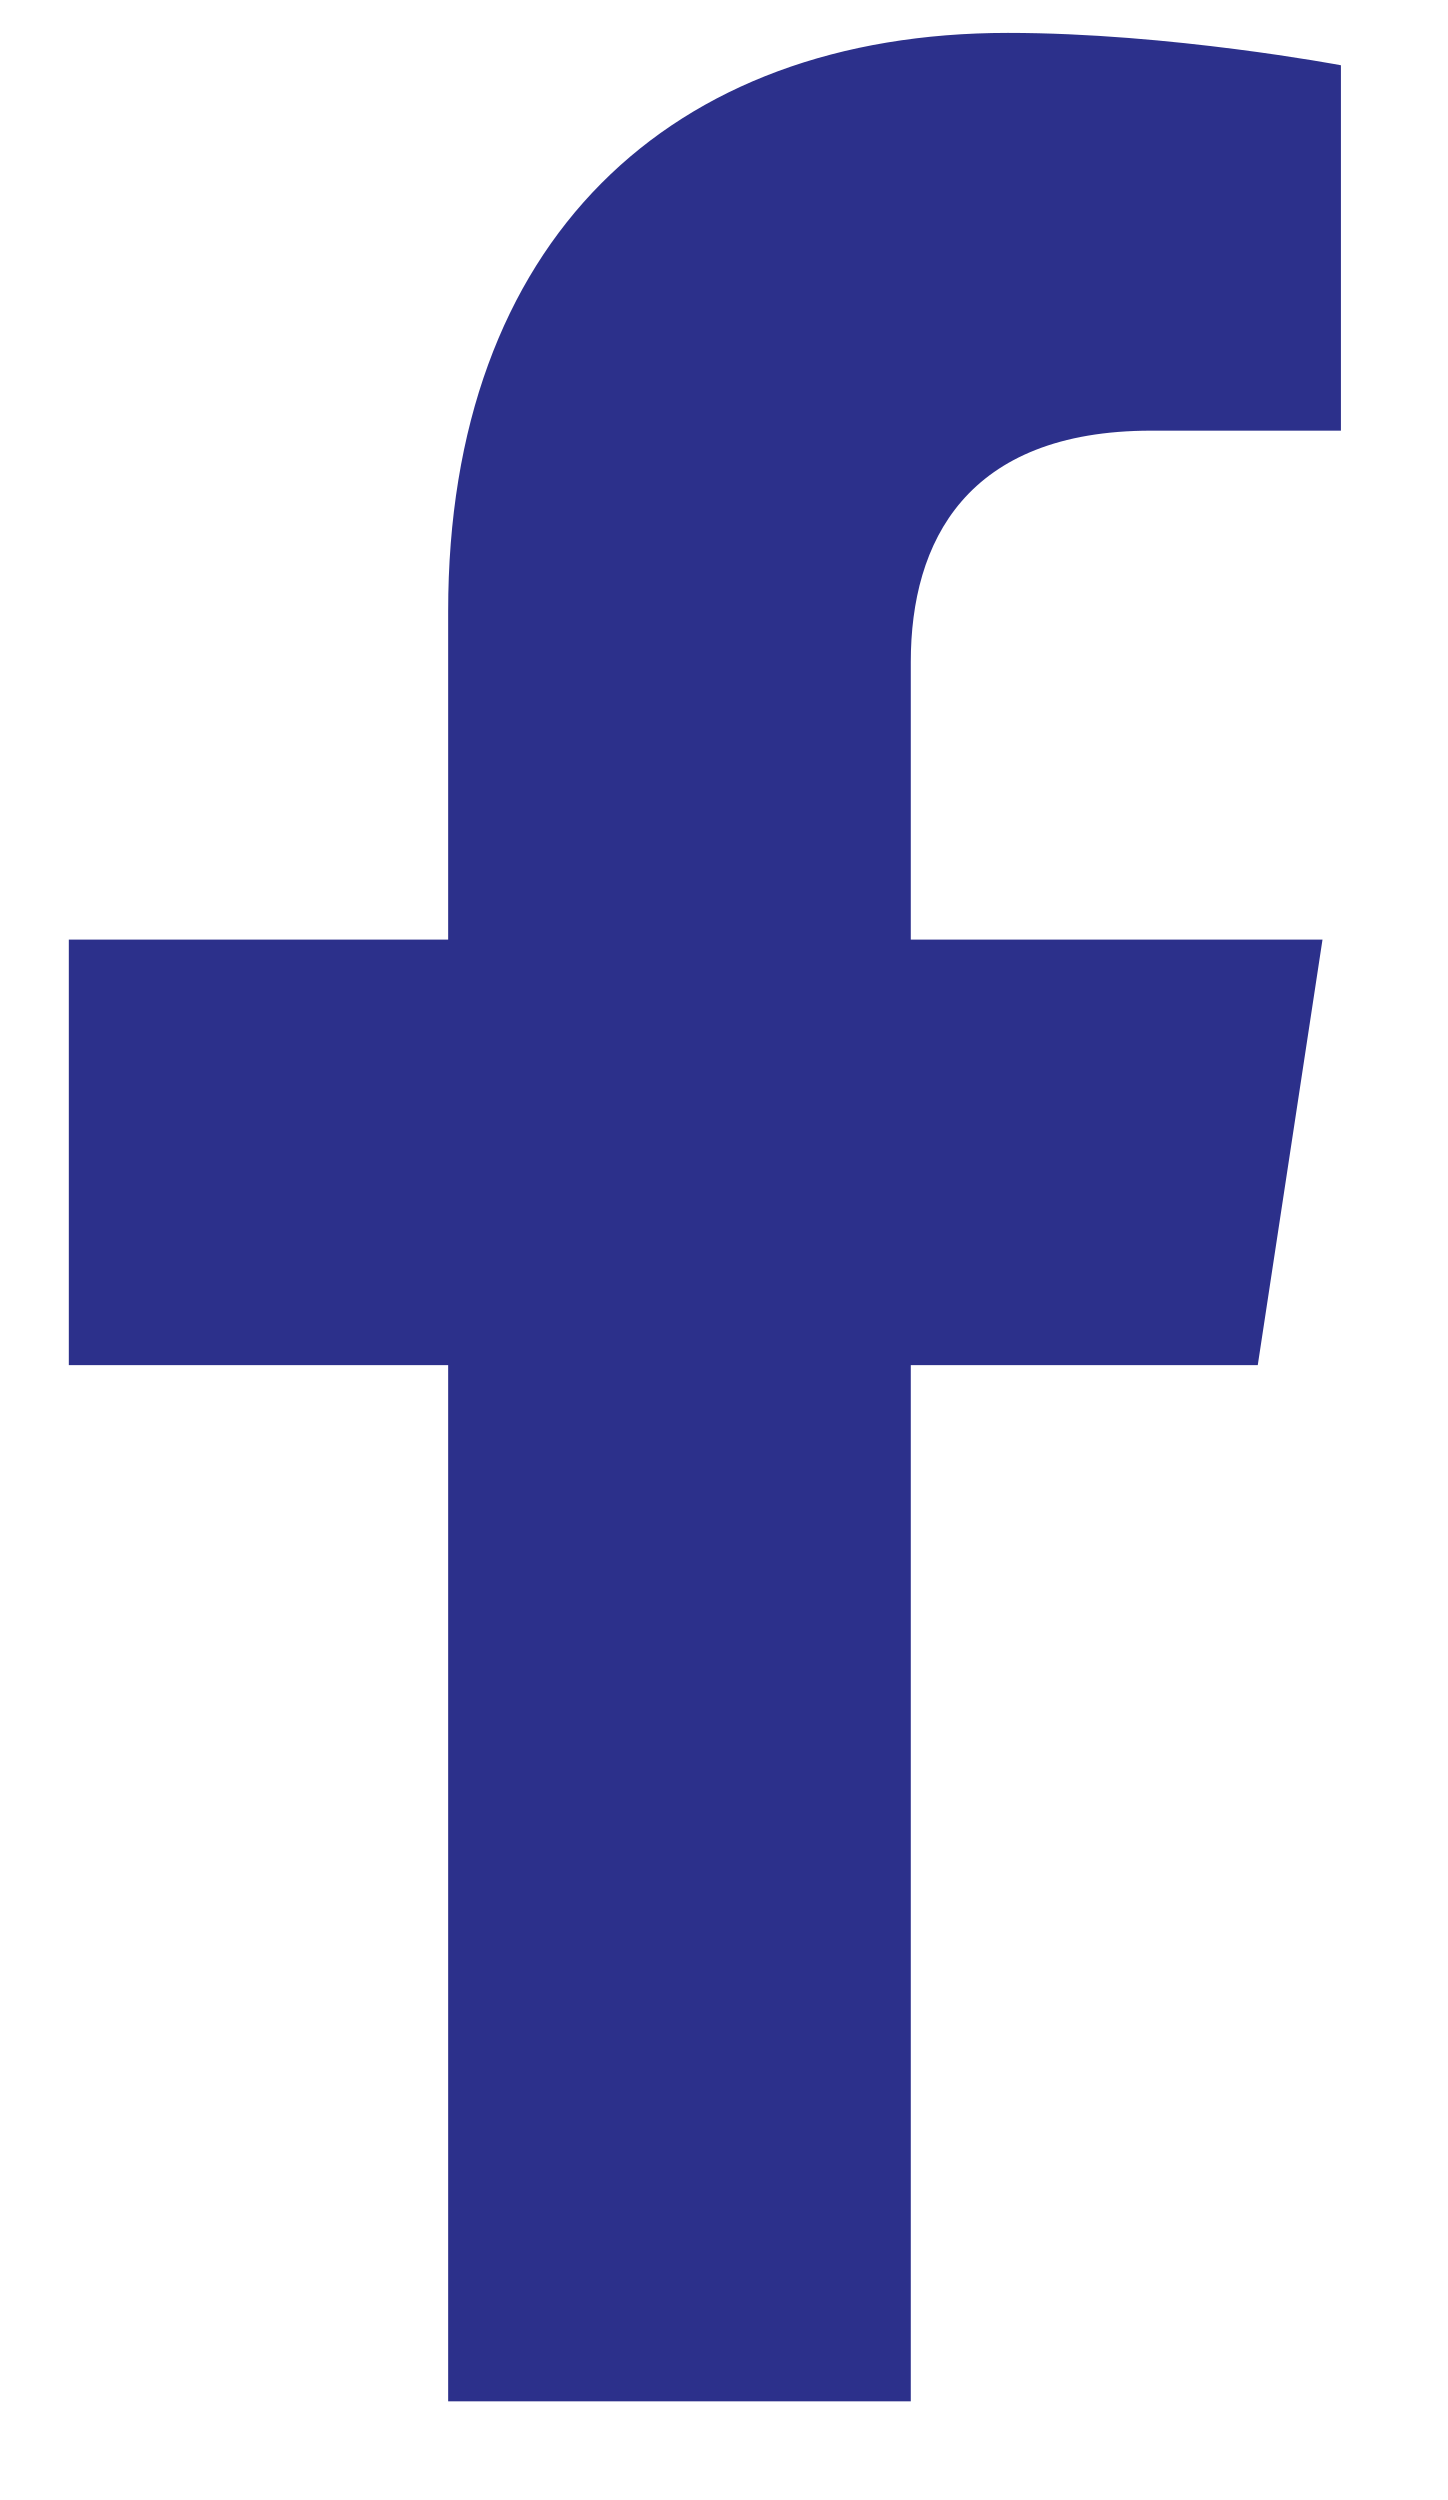
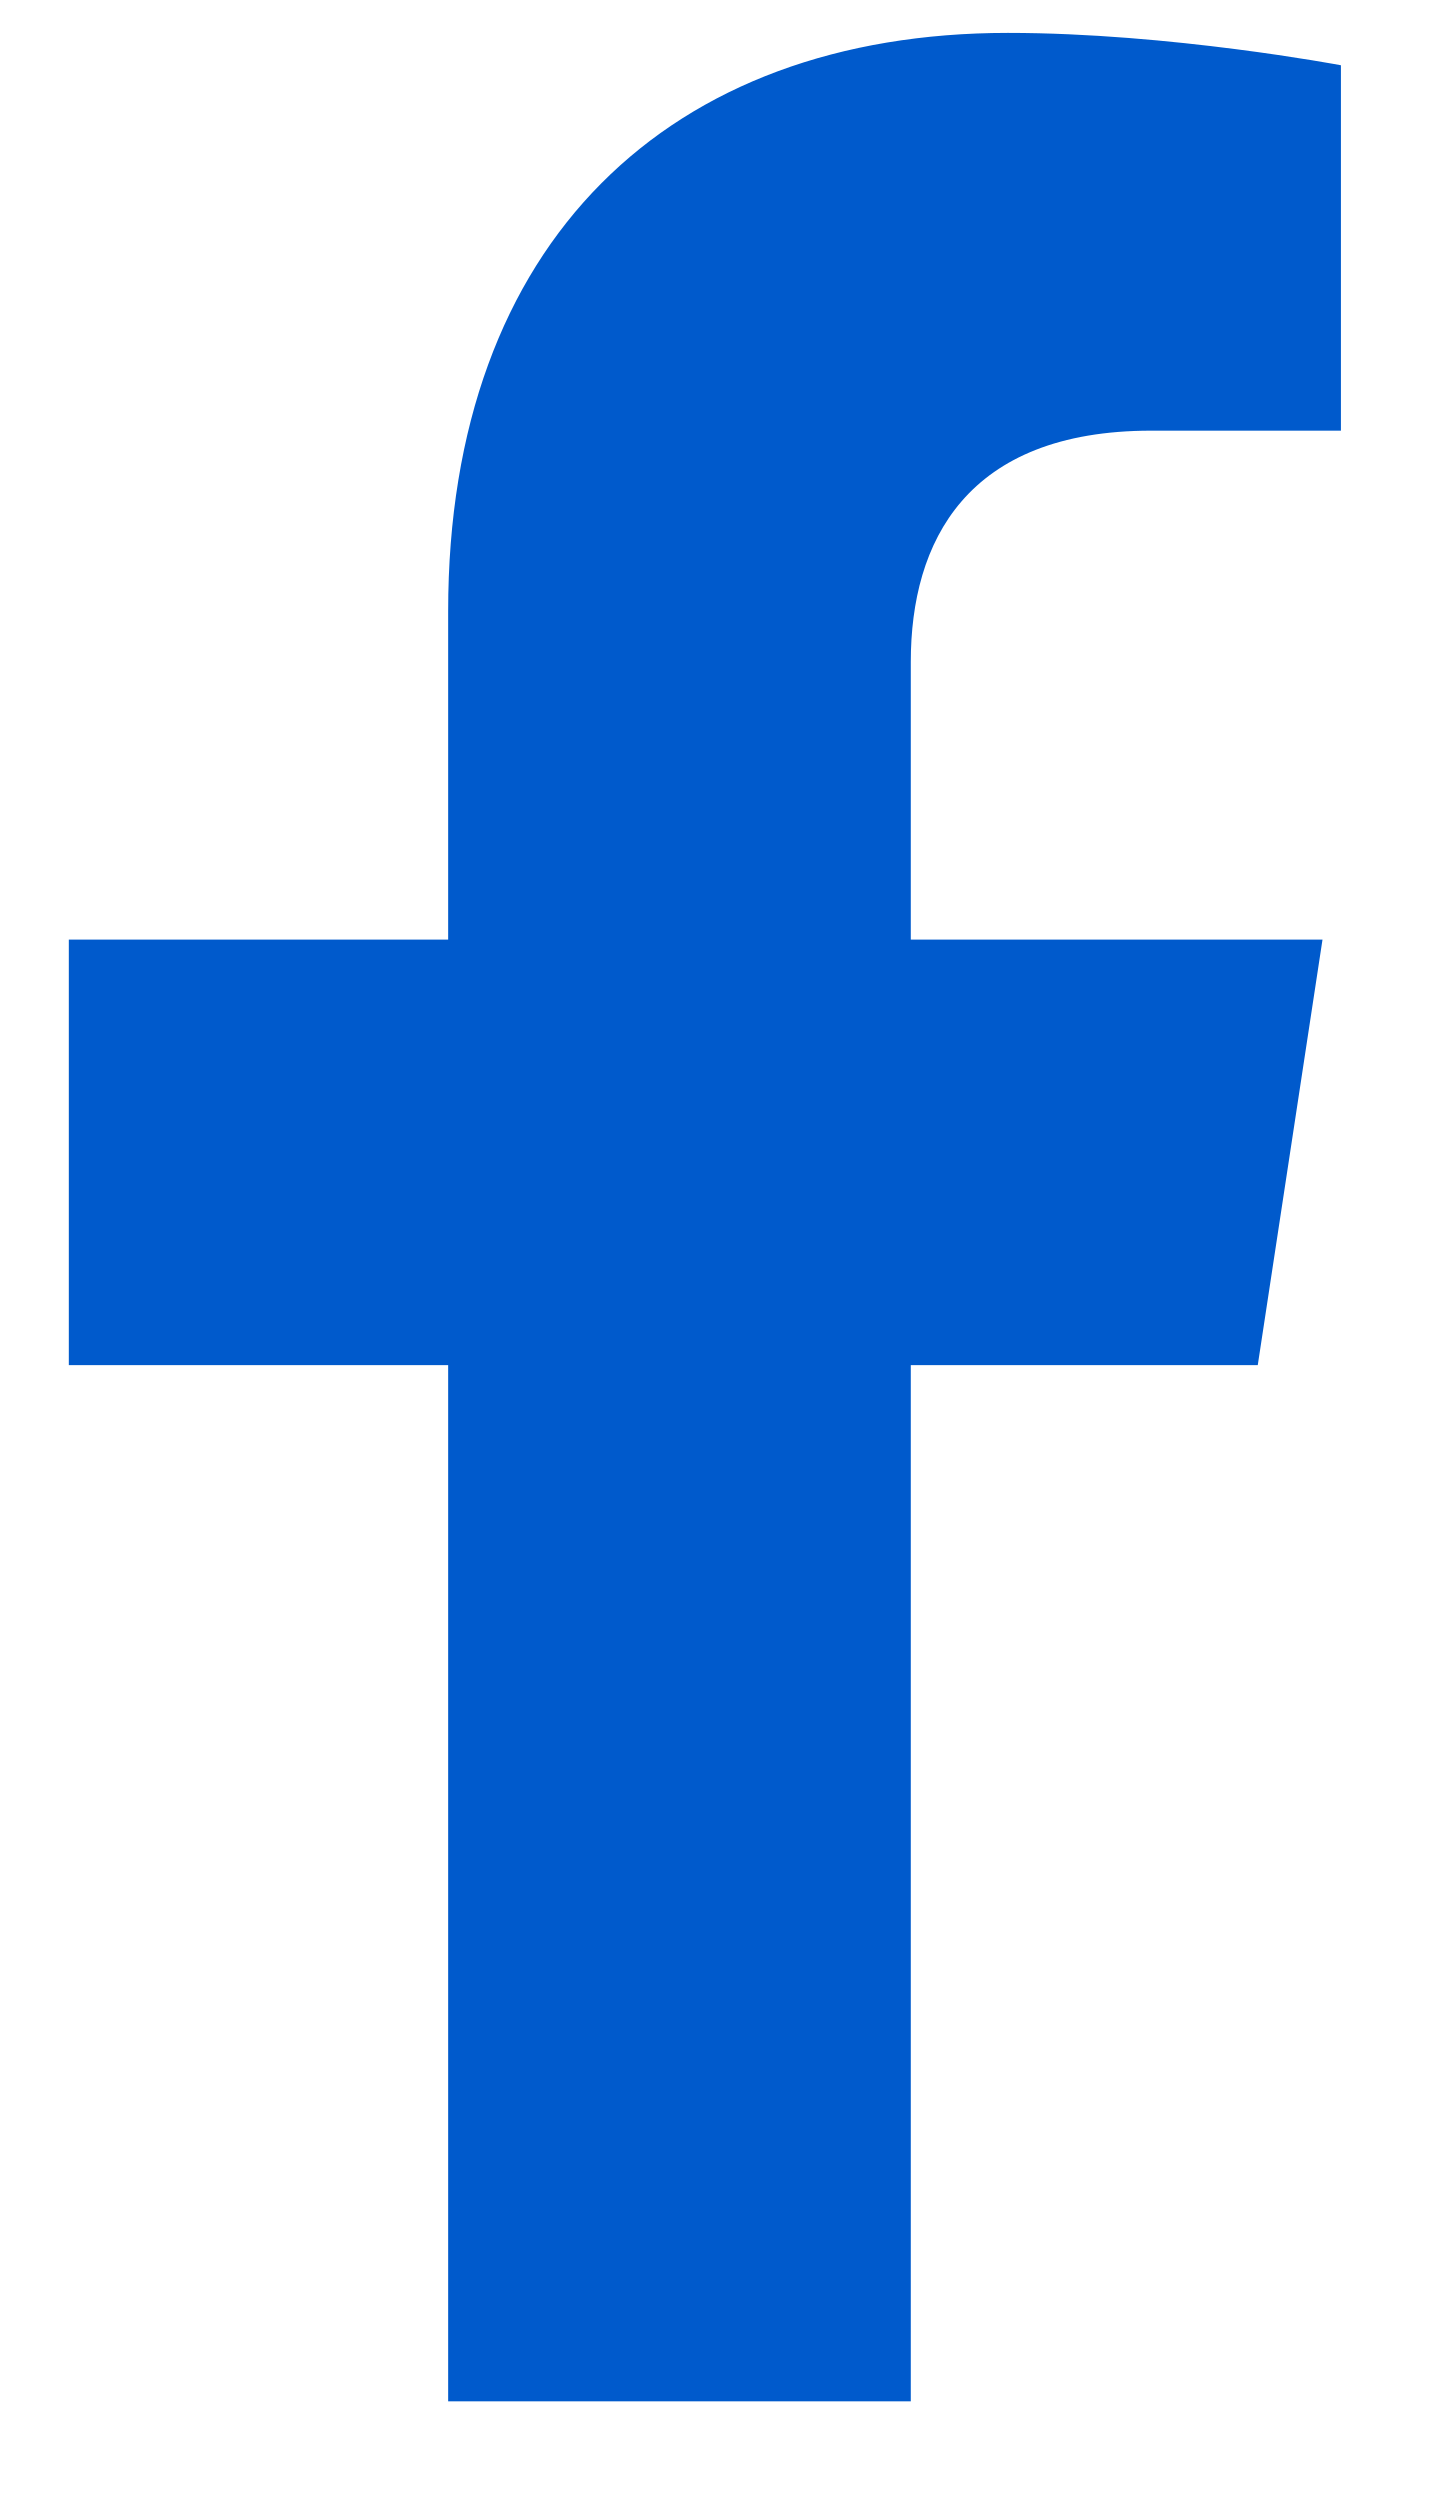
<svg xmlns="http://www.w3.org/2000/svg" width="11" height="19" viewBox="0 0 11 19" fill="none">
-   <path d="M9.559 10.375L10.051 7.141H6.922V5.031C6.922 4.117 7.344 3.273 8.75 3.273H10.191V0.496C10.191 0.496 8.891 0.25 7.66 0.25C5.094 0.25 3.406 1.832 3.406 4.645V7.141H0.523V10.375H3.406V18.25H6.922V10.375H9.559Z" fill="#2C308B" />
+   <path d="M9.559 10.375L10.051 7.141H6.922V5.031C6.922 4.117 7.344 3.273 8.75 3.273H10.191V0.496C10.191 0.496 8.891 0.25 7.66 0.25C5.094 0.25 3.406 1.832 3.406 4.645V7.141H0.523V10.375H3.406V18.25H6.922V10.375H9.559Z" fill="#005ACC" />
</svg>
